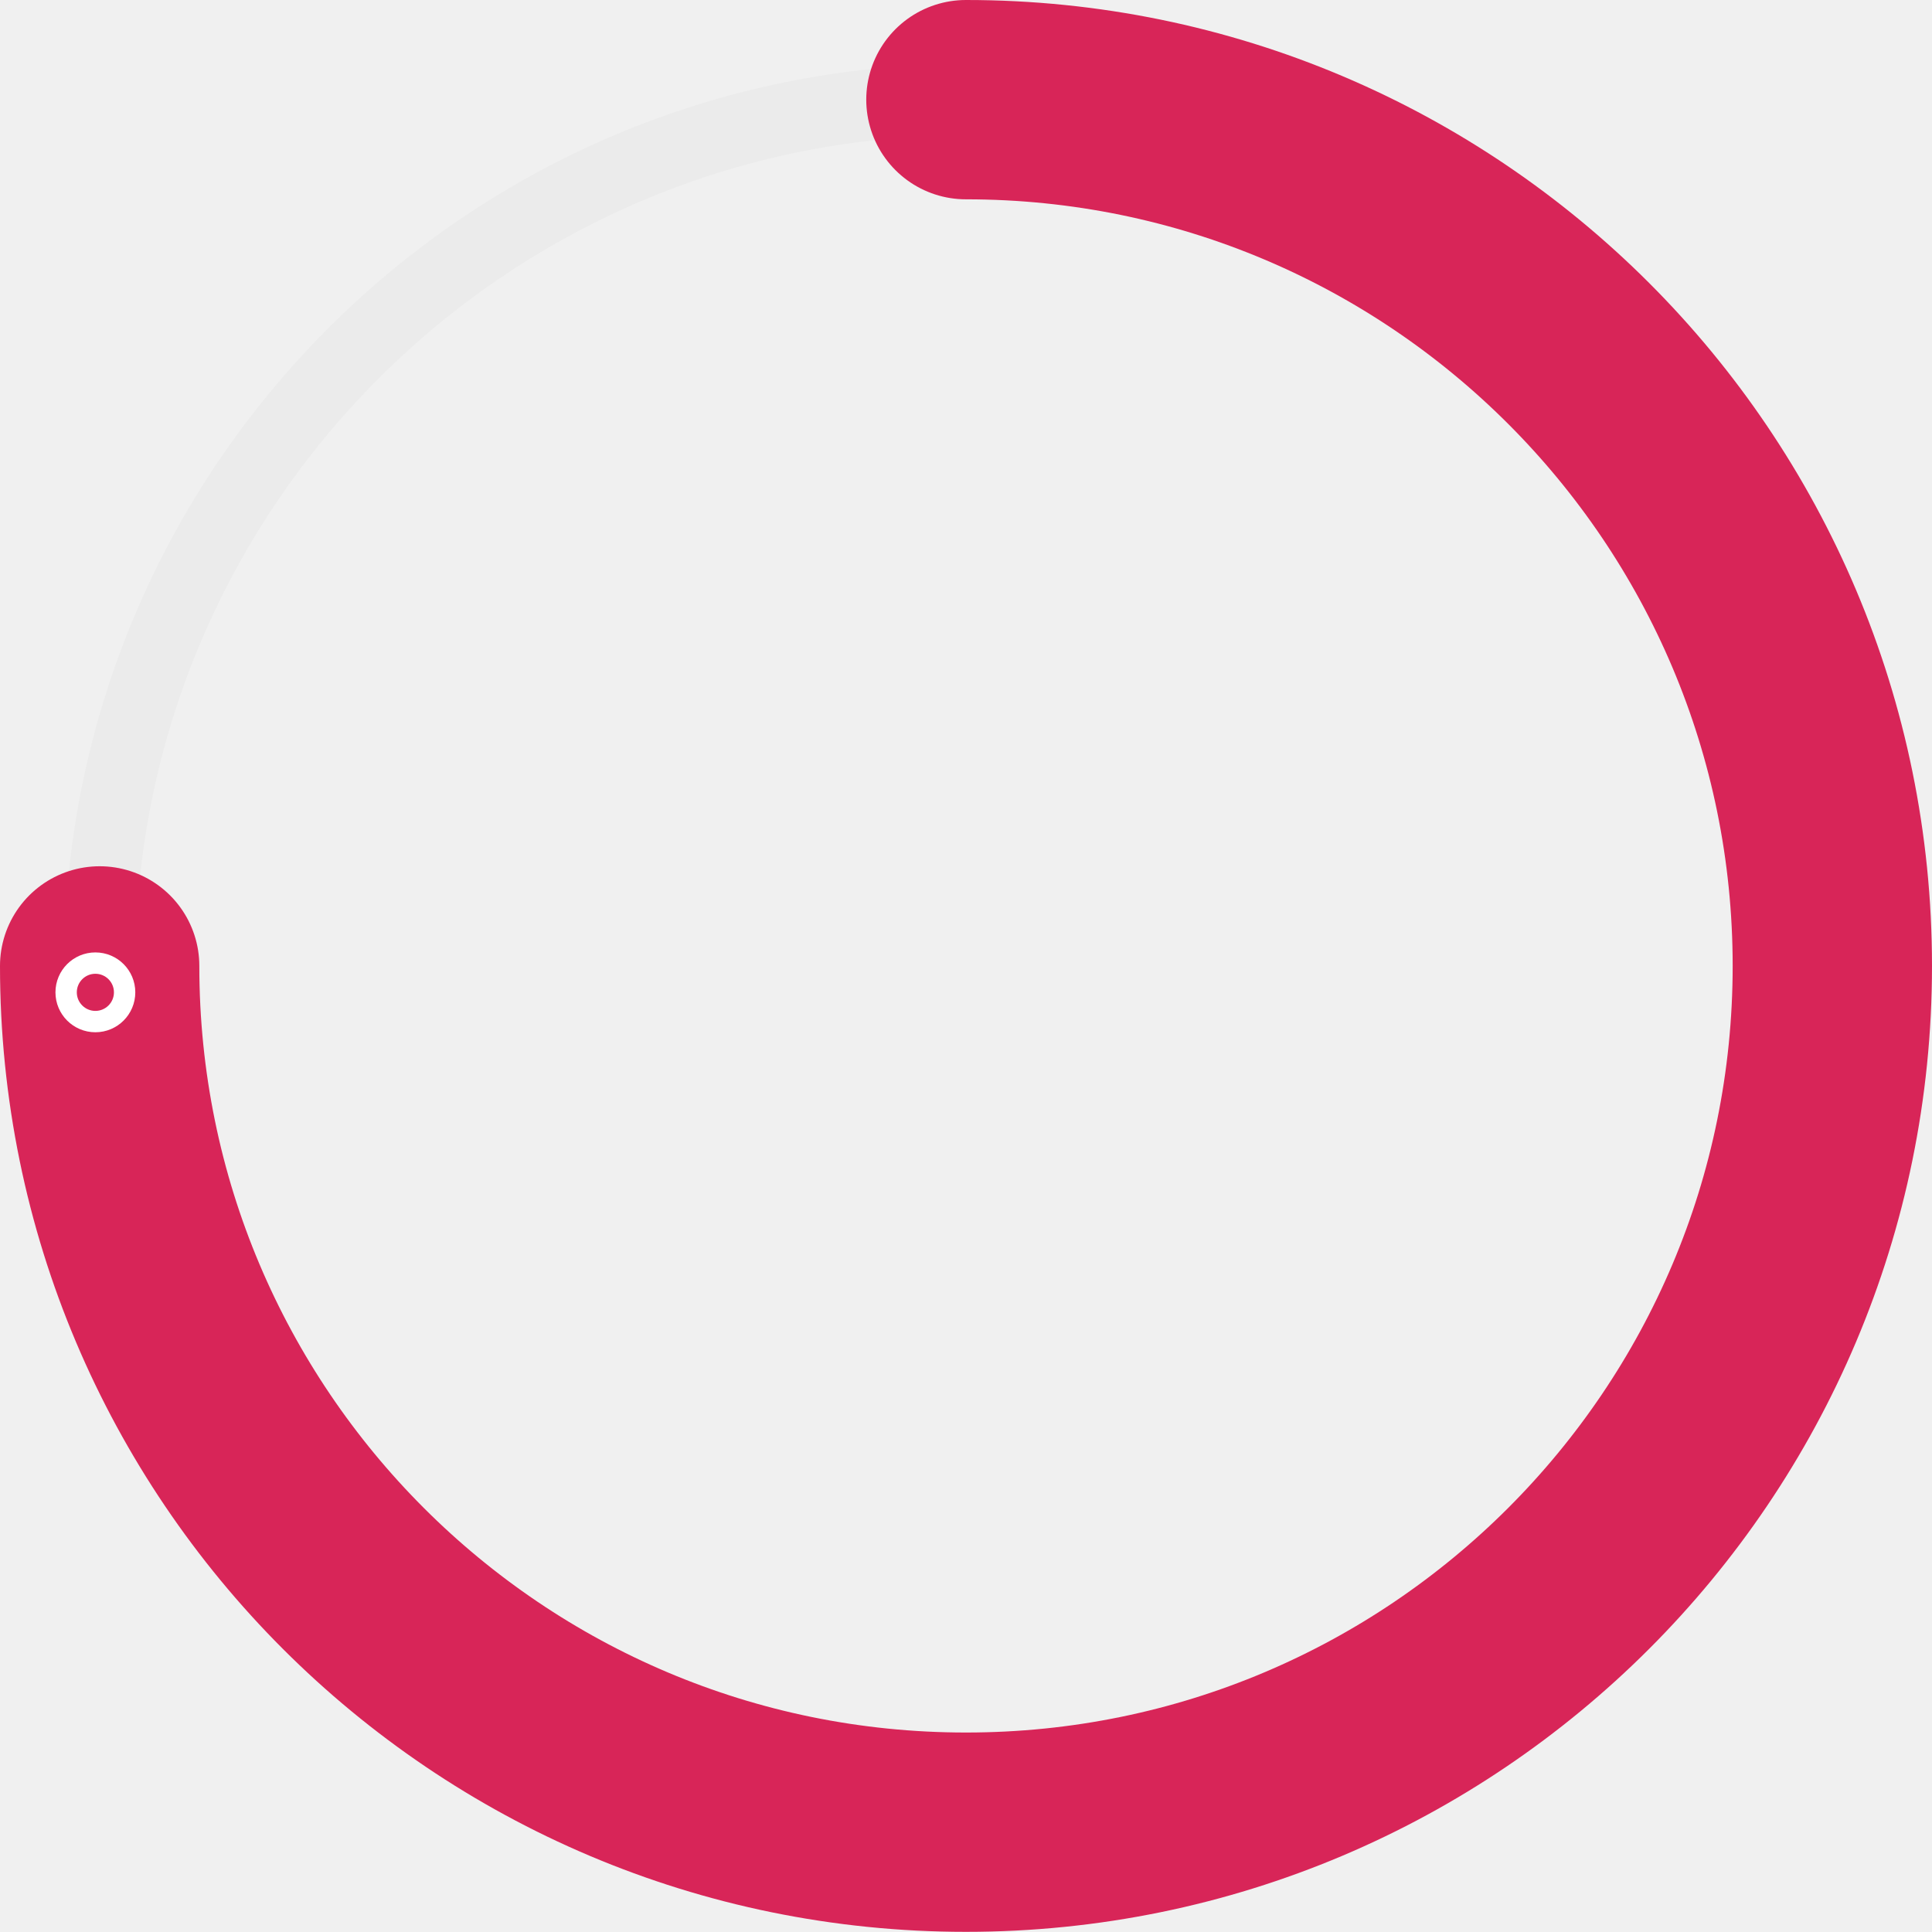
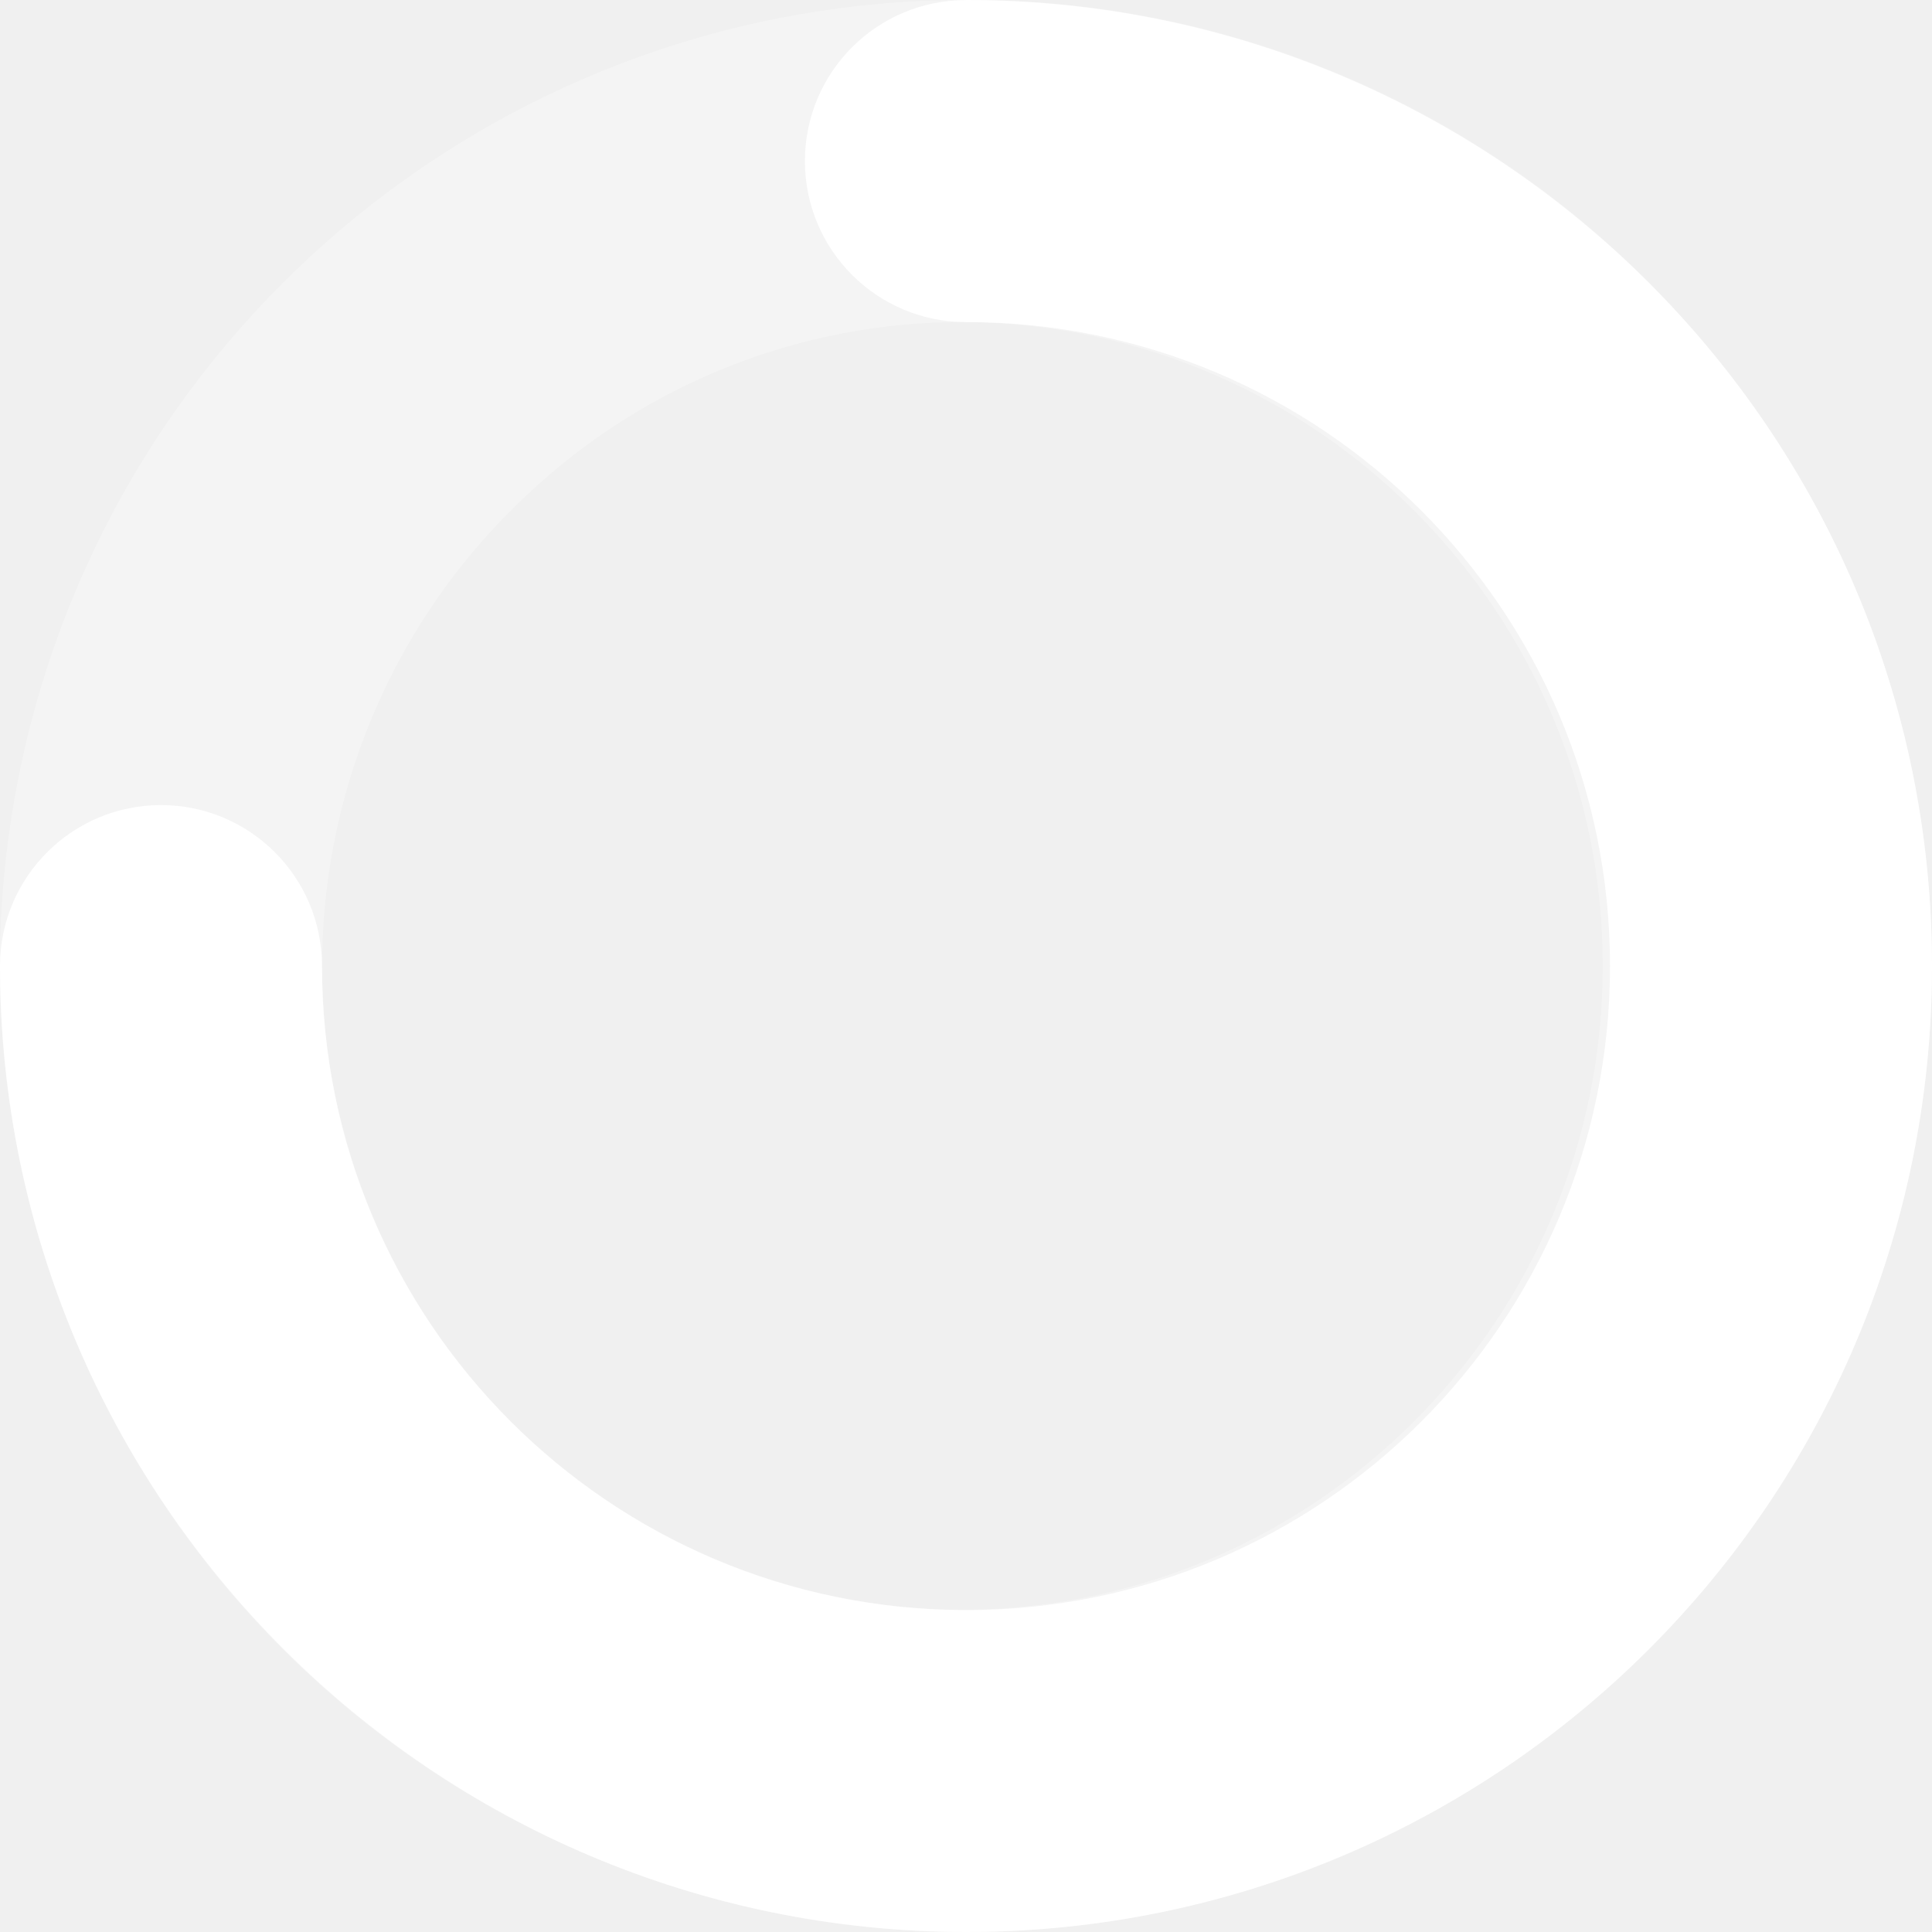
- <svg xmlns="http://www.w3.org/2000/svg" viewBox="0 0 135.7 135.689">
+ <svg xmlns="http://www.w3.org/2000/svg" viewBox="0 0 24 24">
  <defs>
-     <style>.cls-1,.cls-2,.cls-3,.cls-4{fill:none;}.cls-1{stroke:#ebebeb;stroke-width:5px;}.cls-1,.cls-2{stroke-miterlimit:10;}.cls-2{stroke:#d82558;stroke-linecap:round;stroke-width:14px;}.cls-4{stroke:#fff;stroke-miterlimit:4.001;stroke-width:1.5px;}</style>
+     <style>.cls-1{opacity:0;}.cls-2,.cls-3{fill:#fff;}.cls-2{isolation:isolate;opacity:0.3;}</style>
  </defs>
  <g id="Calque_2" data-name="Calque 2">
    <g id="Calque_1-2" data-name="Calque 1">
-       <path id="Tracé_5223-2" data-name="Tracé 5223-2" class="cls-1" d="M67.855,7a60.844,60.844,0,0,1,0,121.689h-.011A60.844,60.844,0,0,1,67.844,7Z" />
-       <path id="Tracé_5223-2-2" data-name="Tracé 5223-2" class="cls-2" d="M67.844,7h.011a60.844,60.844,0,0,1,0,121.689h-.011A60.844,60.844,0,0,1,7,67.844" />
-       <g id="Ellipse_101" data-name="Ellipse 101">
-         <circle class="cls-3" cx="6.699" cy="69.7" r="2.805" />
-         <circle class="cls-4" cx="6.699" cy="69.7" r="2.054" />
-       </g>
+       <rect class="cls-1" x="0" width="24" height="24" />
+       <path id="Tracé_5394" data-name="Tracé 5394" class="cls-2" d="M12.008 0a12,12,0,1,0,8.75,3.797A11.9,11.9,0,0,0,12.008 0Zm-.008,19.999A8,8,0,0,1,6.537,6.156a7.87,7.87,0,0,1,5.43-2.156h.033a8,8,0,0,1,0,15.999Z" />
+       <path id="Tracé_5395" data-name="Tracé 5395" class="cls-3" d="M11.999.001a2,2,0,0,0,0,4,8,8,0,1,1-7.999,8v-0a2,2,0,0,0-4,0A12.013,12.013,0,0,0,12,24h0a12,12,0,0,0,0-24Z" />
    </g>
  </g>
</svg>
